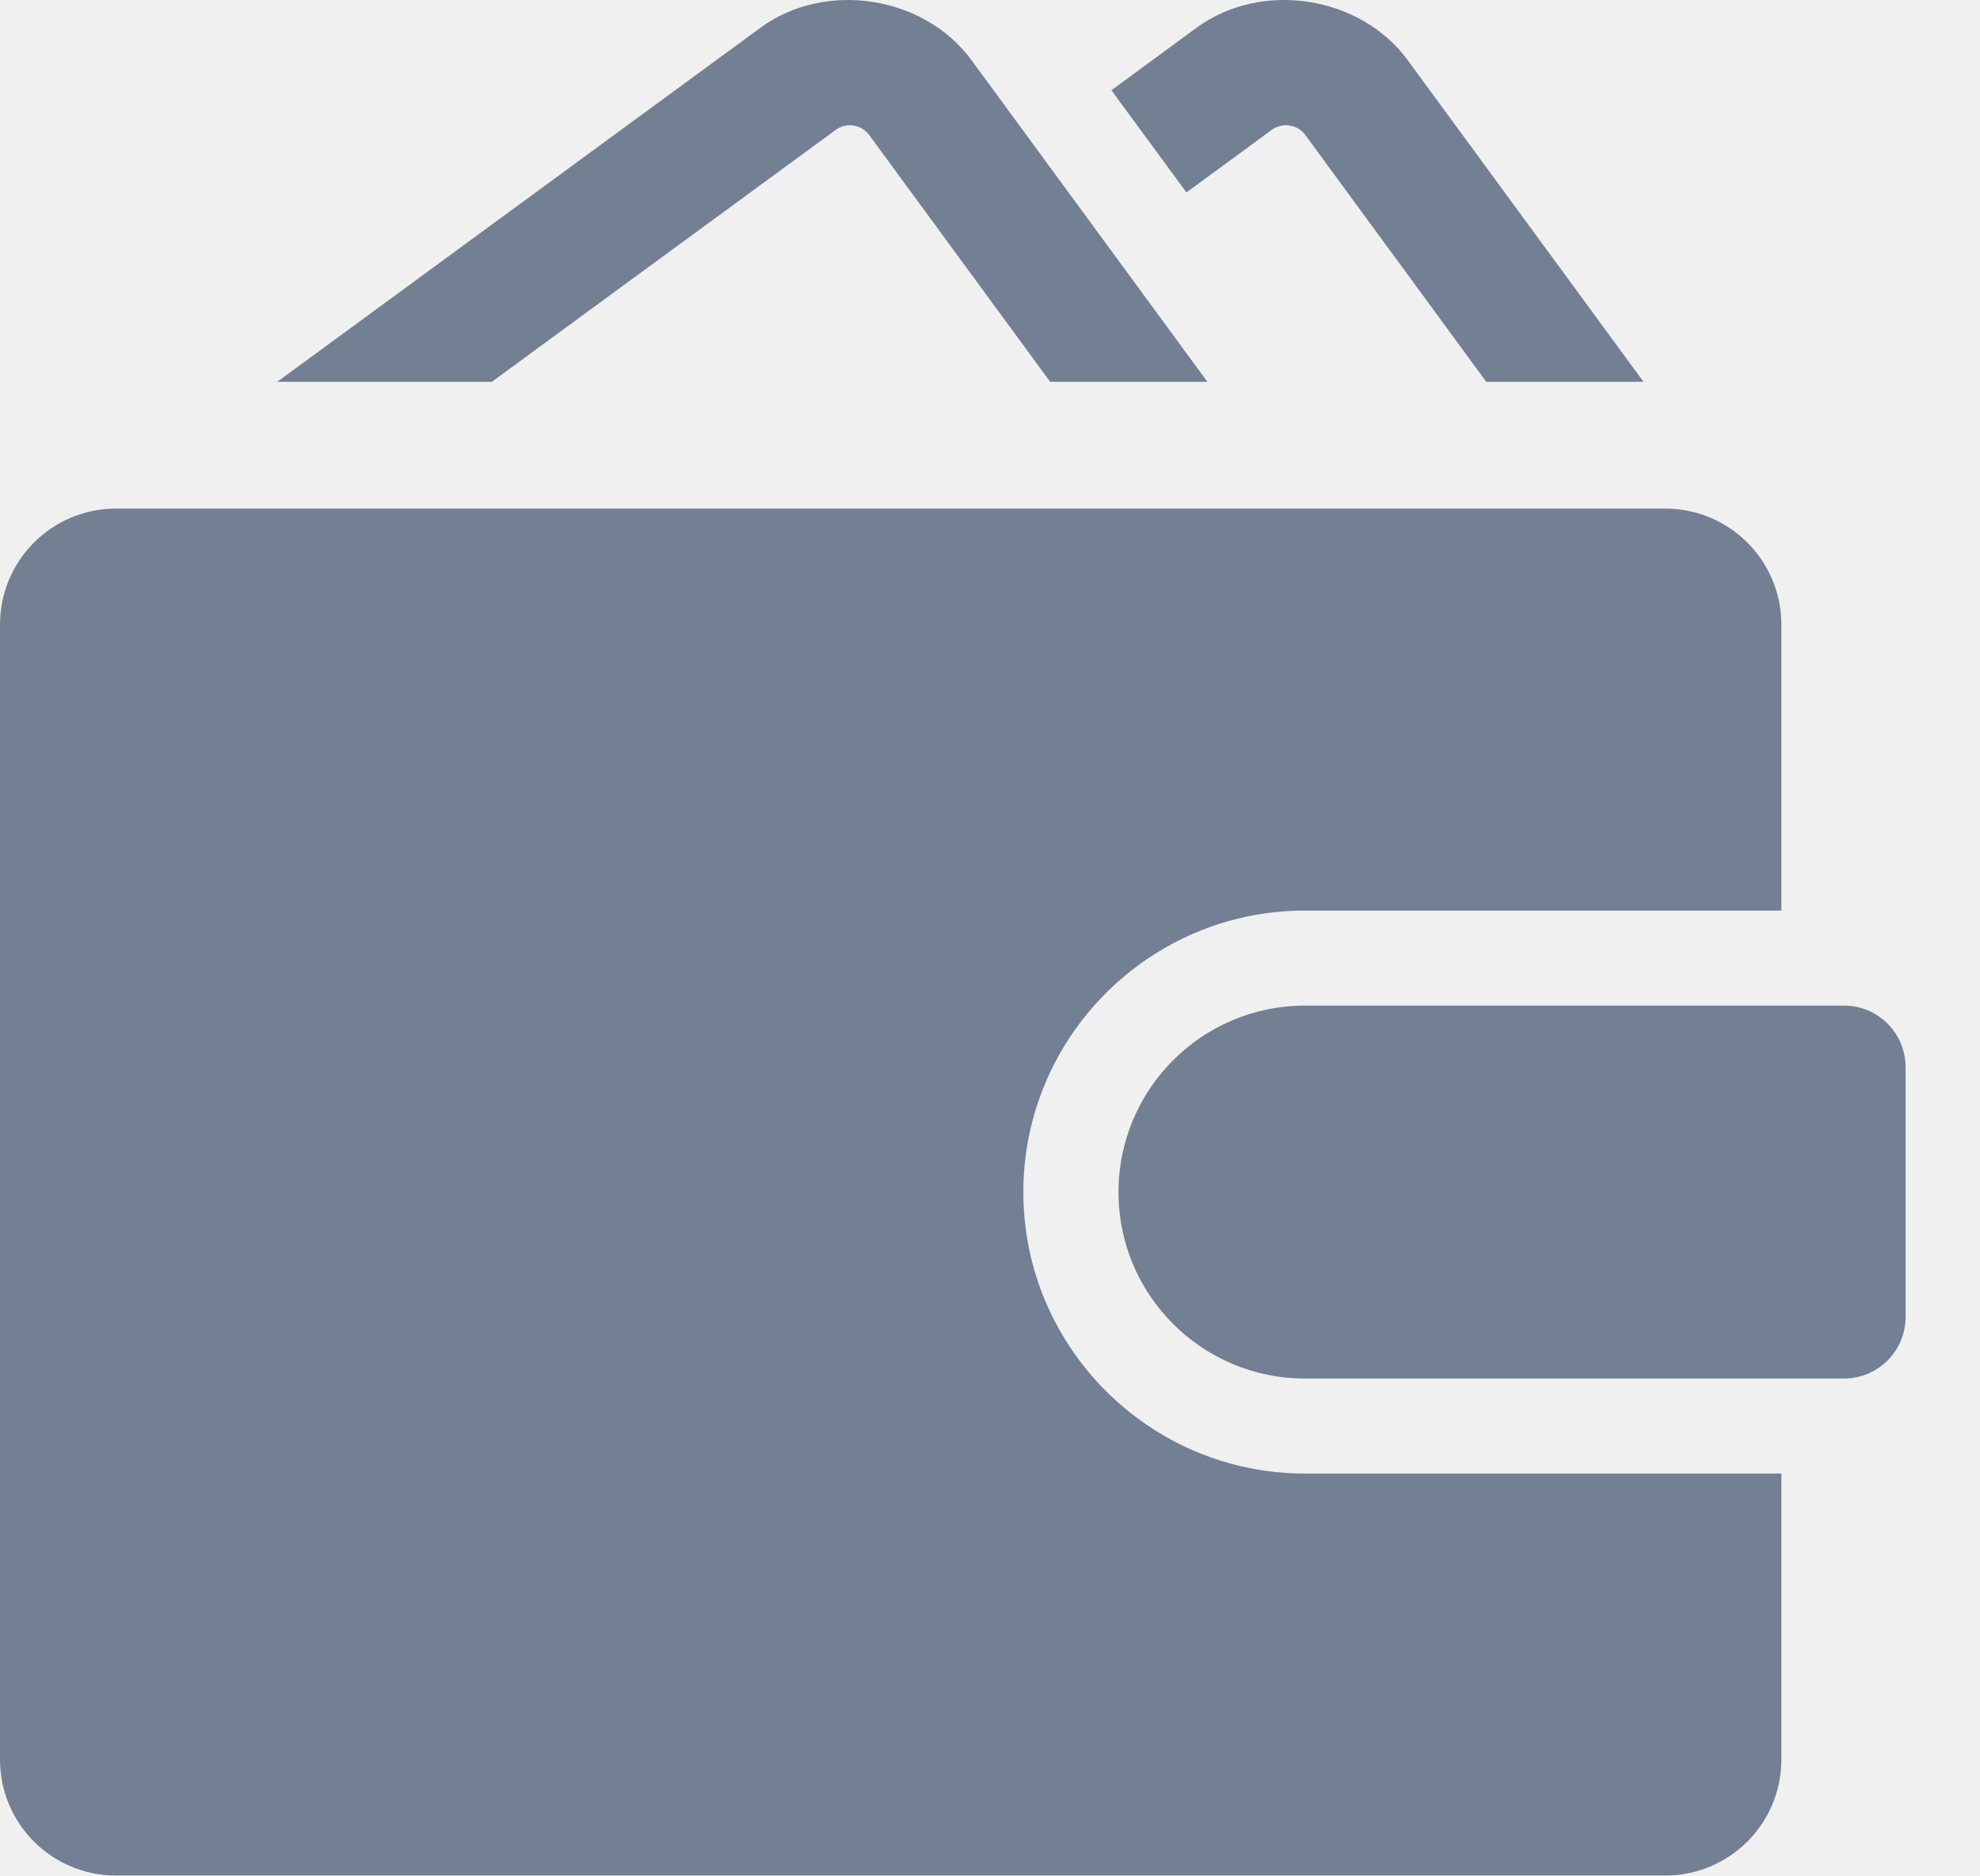
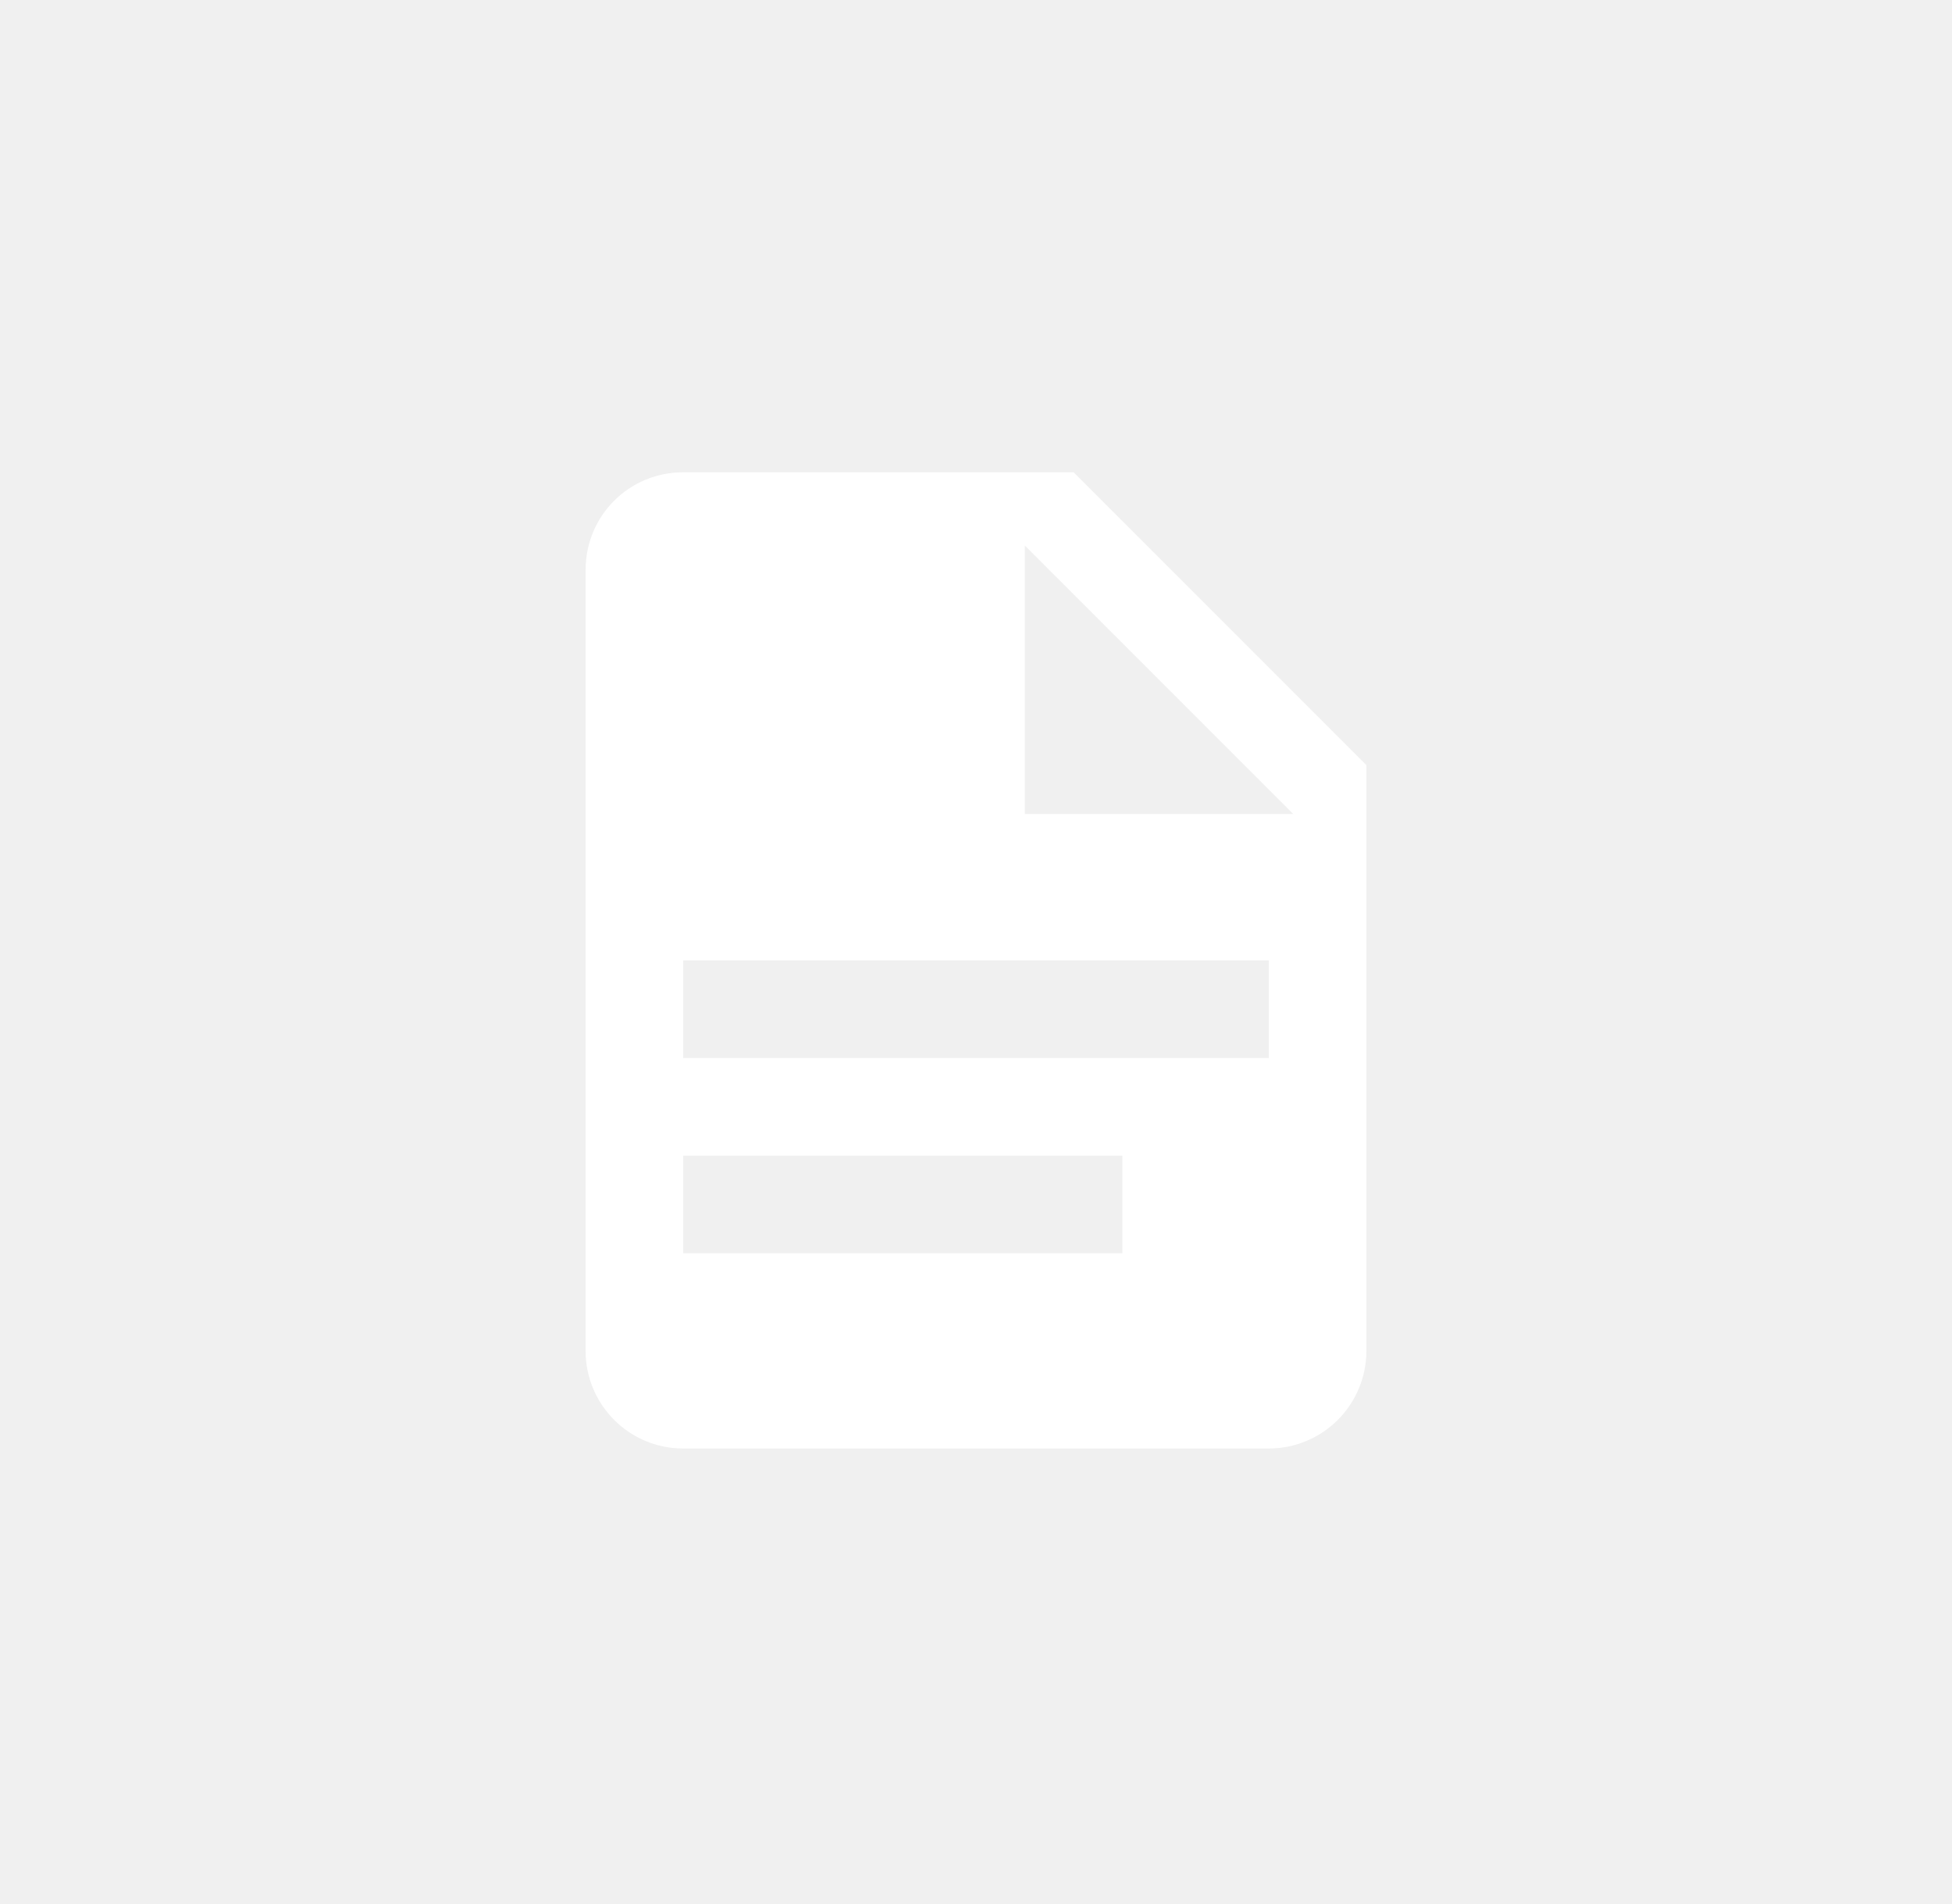
- <svg xmlns="http://www.w3.org/2000/svg" width="19" height="18" viewBox="0 0 19 18" fill="none">
-   <path d="M12.204 1.246C12.254 1.21 12.305 1.202 12.339 1.202C12.375 1.202 12.464 1.211 12.526 1.296L14.262 3.664H15.771L13.508 0.577C13.054 -0.042 12.106 -0.19 11.484 0.265L10.665 0.866L11.385 1.847L12.204 1.246Z" fill="#737F92" />
-   <path d="M8.019 1.247C8.069 1.21 8.12 1.202 8.154 1.202C8.19 1.202 8.278 1.211 8.341 1.296L10.077 3.664H11.586L9.322 0.577C8.868 -0.042 7.921 -0.19 7.299 0.265L2.661 3.664H4.72L8.019 1.247Z" fill="#737F92" />
-   <path d="M9.82 11.441C9.82 9.951 11.032 8.739 12.522 8.739H17.094V5.995C17.094 5.38 16.595 4.881 15.98 4.881H1.113C0.498 4.881 0 5.38 0 5.995V16.886C0 17.502 0.498 18 1.113 18H15.98C16.595 18 17.094 17.502 17.094 16.886V14.142H12.522C11.032 14.142 9.82 12.93 9.82 11.441Z" fill="#737F92" />
-   <path d="M17.695 9.651H12.522C11.534 9.651 10.733 10.453 10.733 11.441C10.733 12.429 11.534 13.23 12.522 13.23H17.695C18.022 13.23 18.286 12.965 18.286 12.639V10.243C18.286 9.916 18.022 9.651 17.695 9.651Z" fill="#737F92" />
+ <svg xmlns="http://www.w3.org/2000/svg" width="40" height="39" viewBox="0 0 40 39" fill="none">
+   <path d="M21 16.676H26.5L21 11.176V16.676ZM14 9.676H22L28 15.676V27.676C28 28.206 27.789 28.715 27.414 29.09C27.039 29.465 26.53 29.676 26 29.676H14C12.89 29.676 12 28.776 12 27.676V11.676C12 10.566 12.89 9.676 14 9.676ZM23 25.676V23.676H14V25.676H23ZM26 21.676V19.676H14V21.676H26Z" fill="white" />
</svg>
